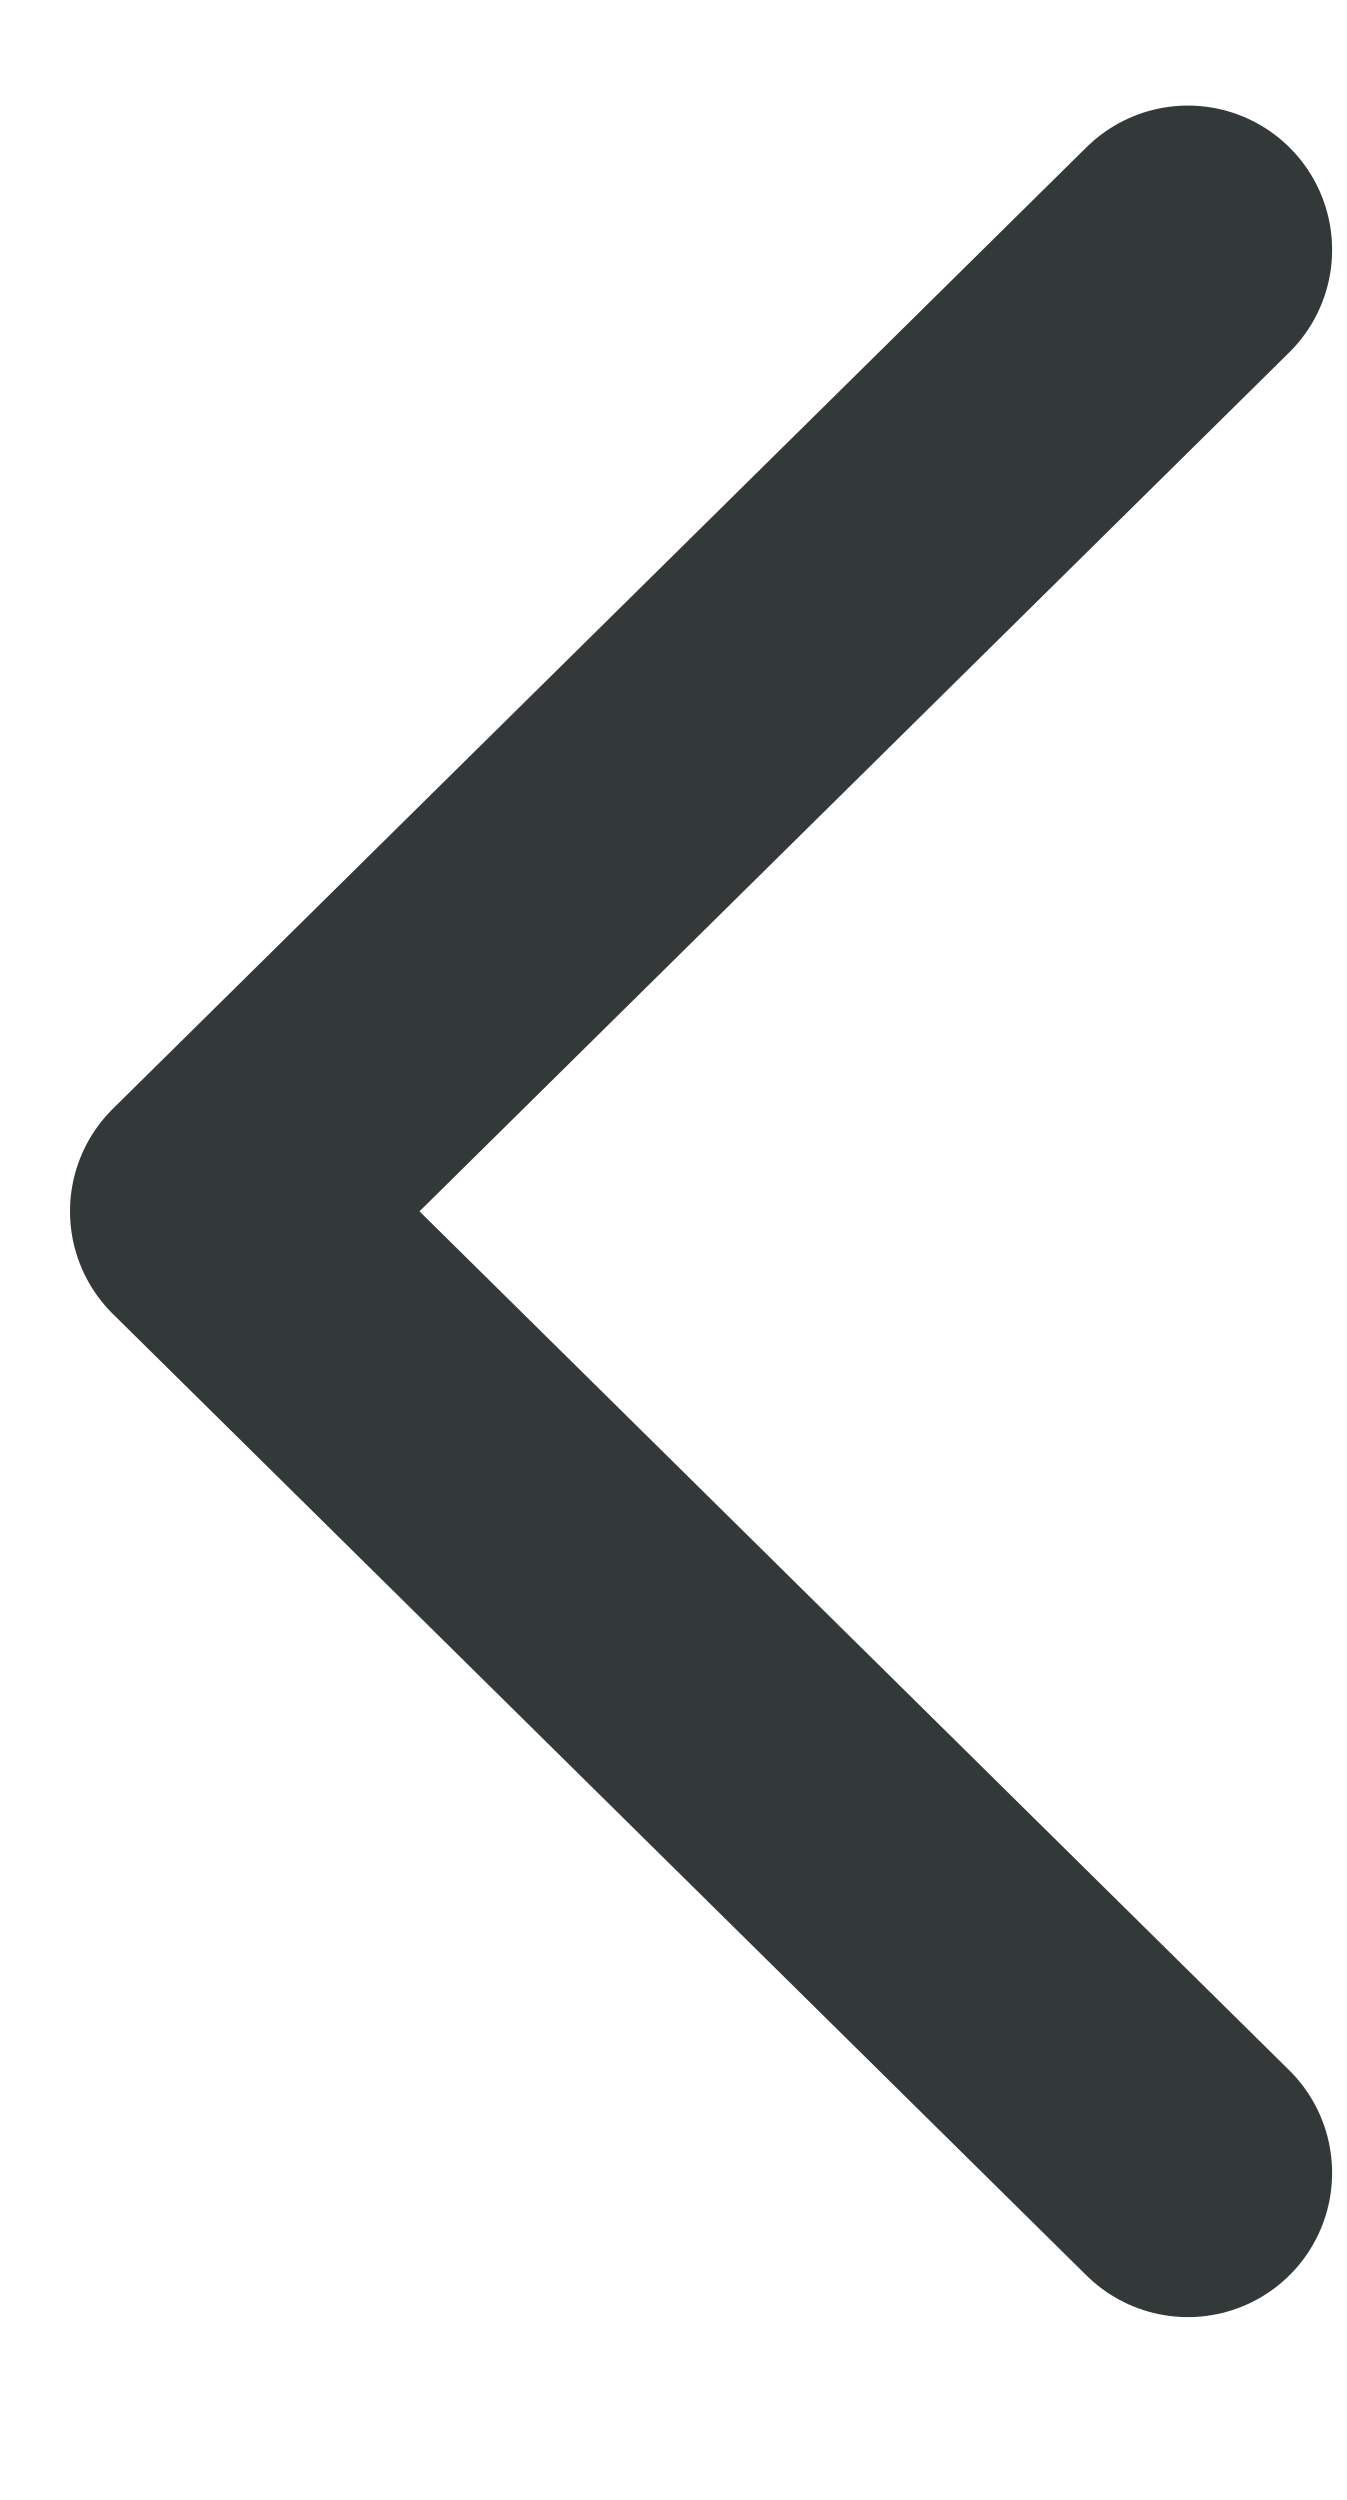
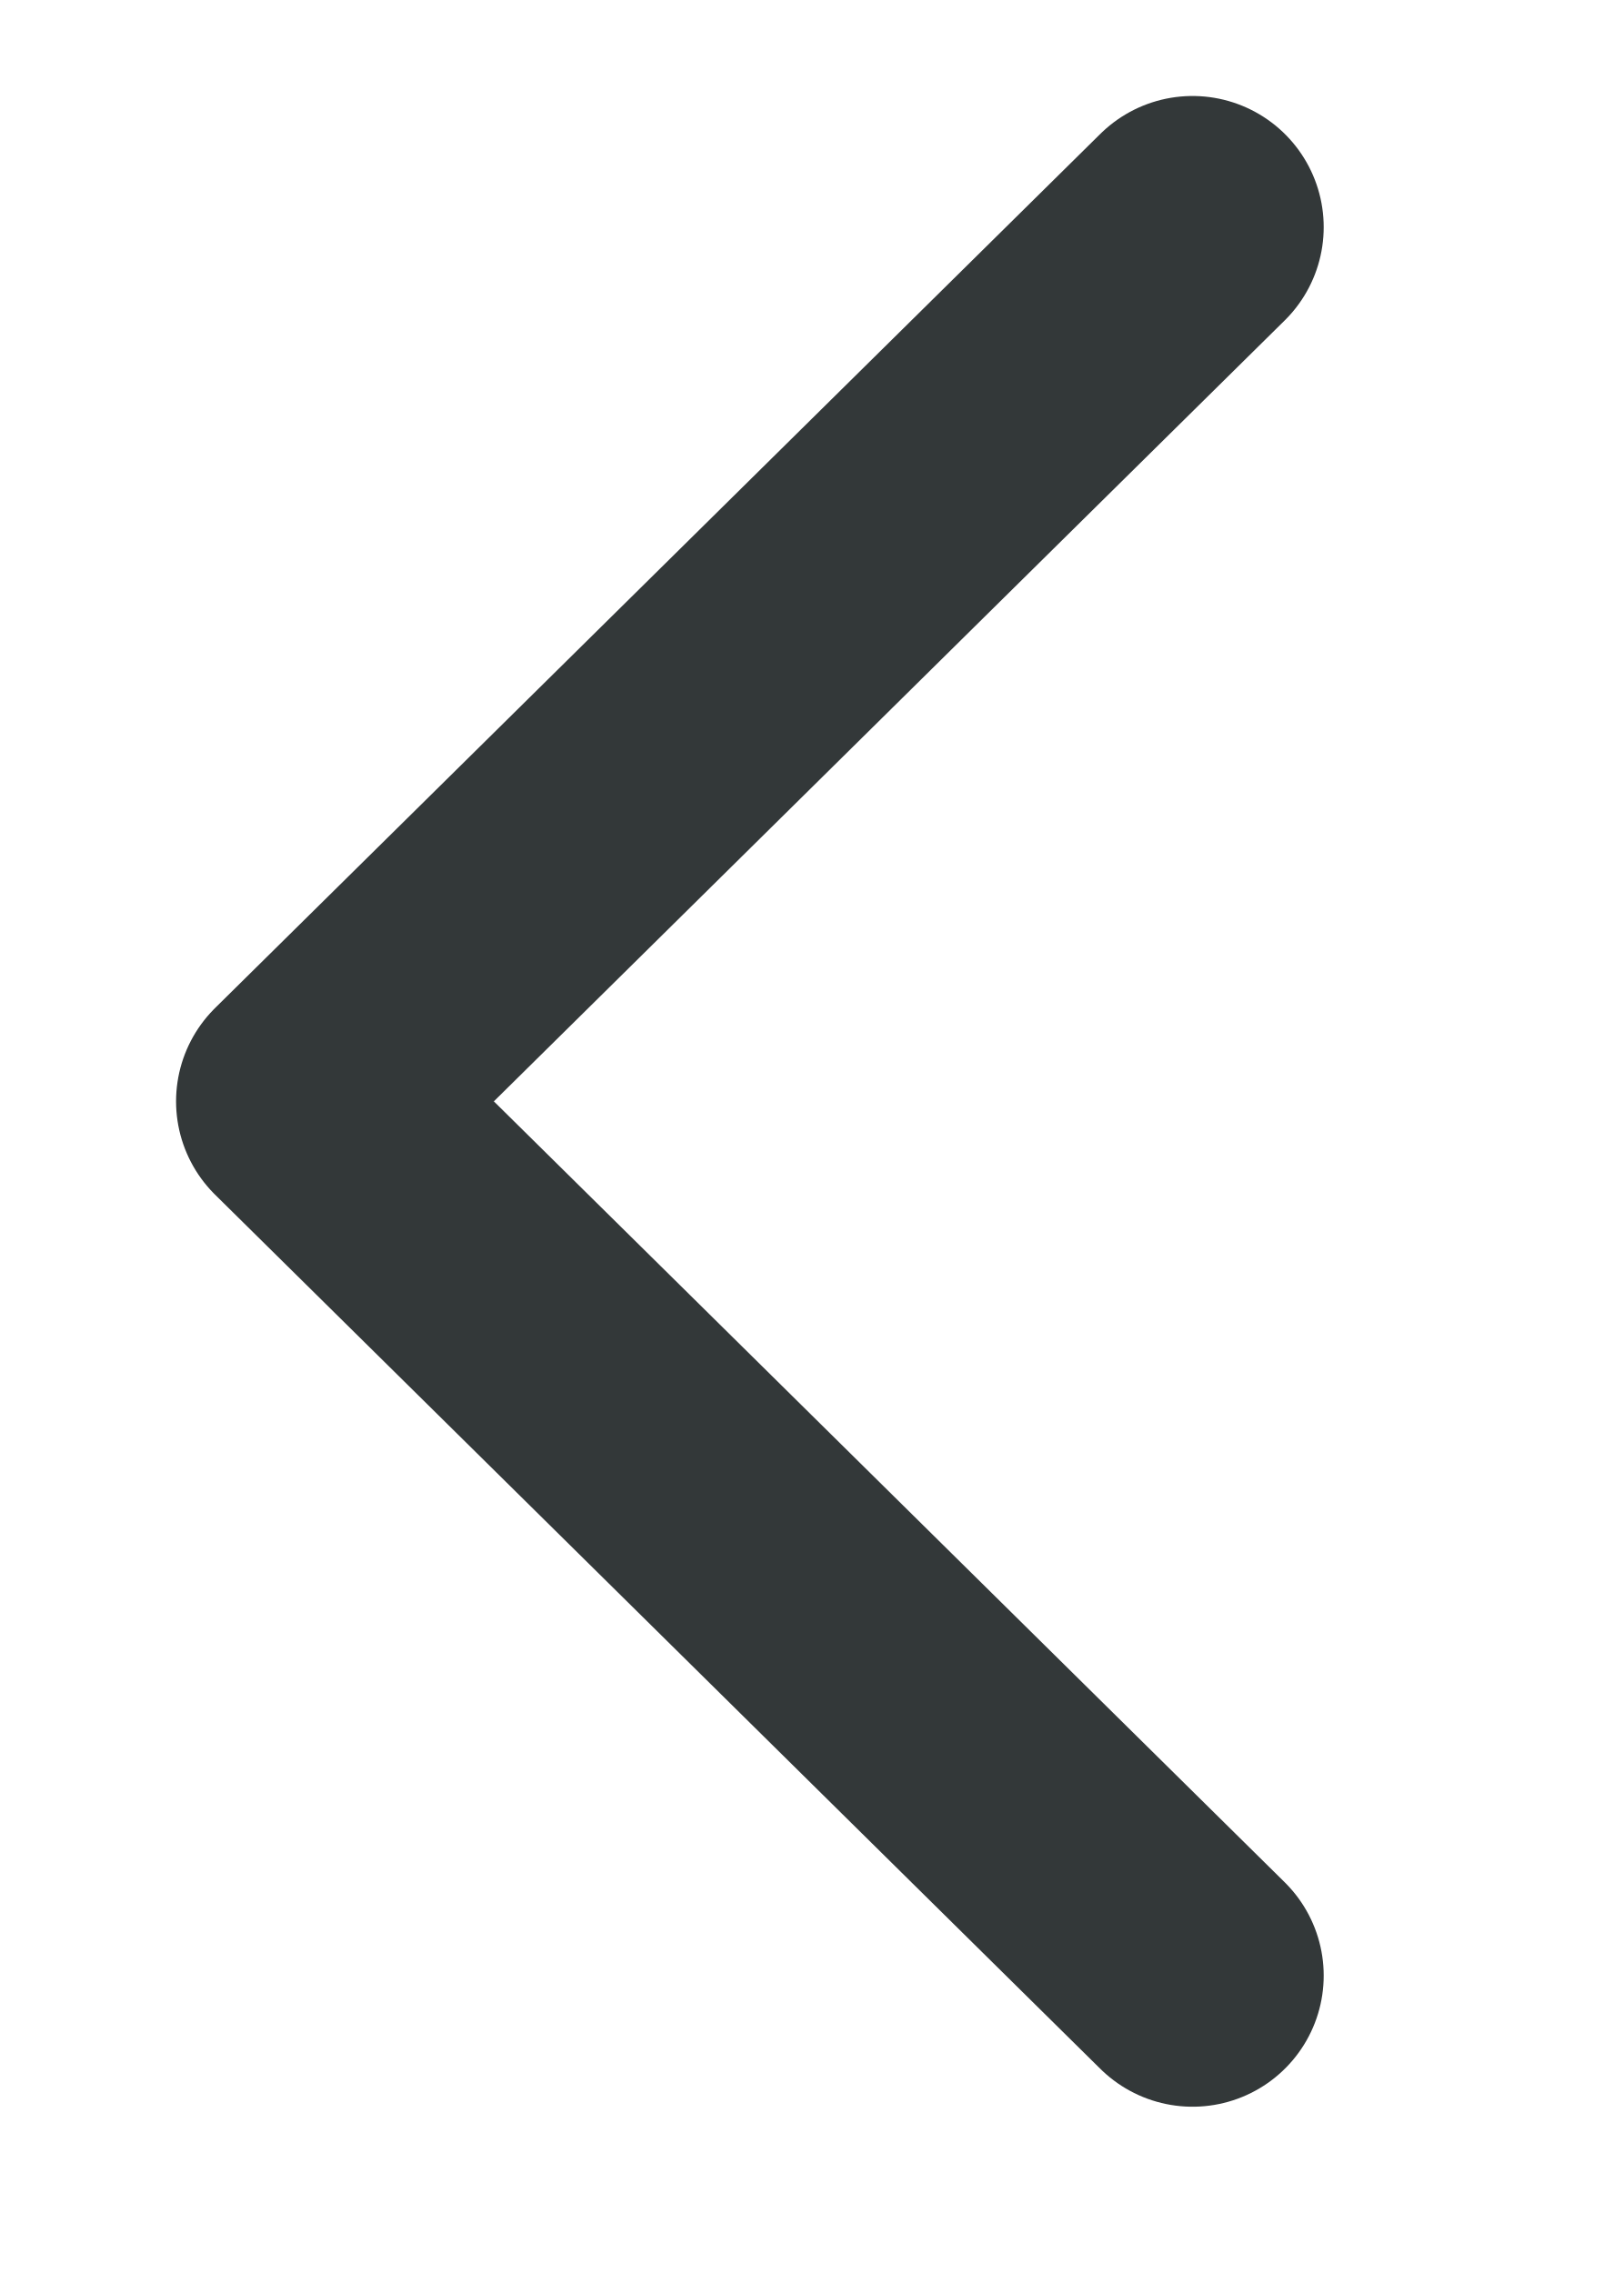
- <svg xmlns="http://www.w3.org/2000/svg" width="7" height="13" viewBox="0 0 7 13" fill="none">
+ <svg xmlns="http://www.w3.org/2000/svg" width="10" height="14" viewBox="0 0 8 13" fill="none">
  <path d="M6.177 1.299L1.114 6.299L6.177 11.299" stroke="#333839" stroke-width="1.5" stroke-linecap="round" stroke-linejoin="round" />
</svg>
